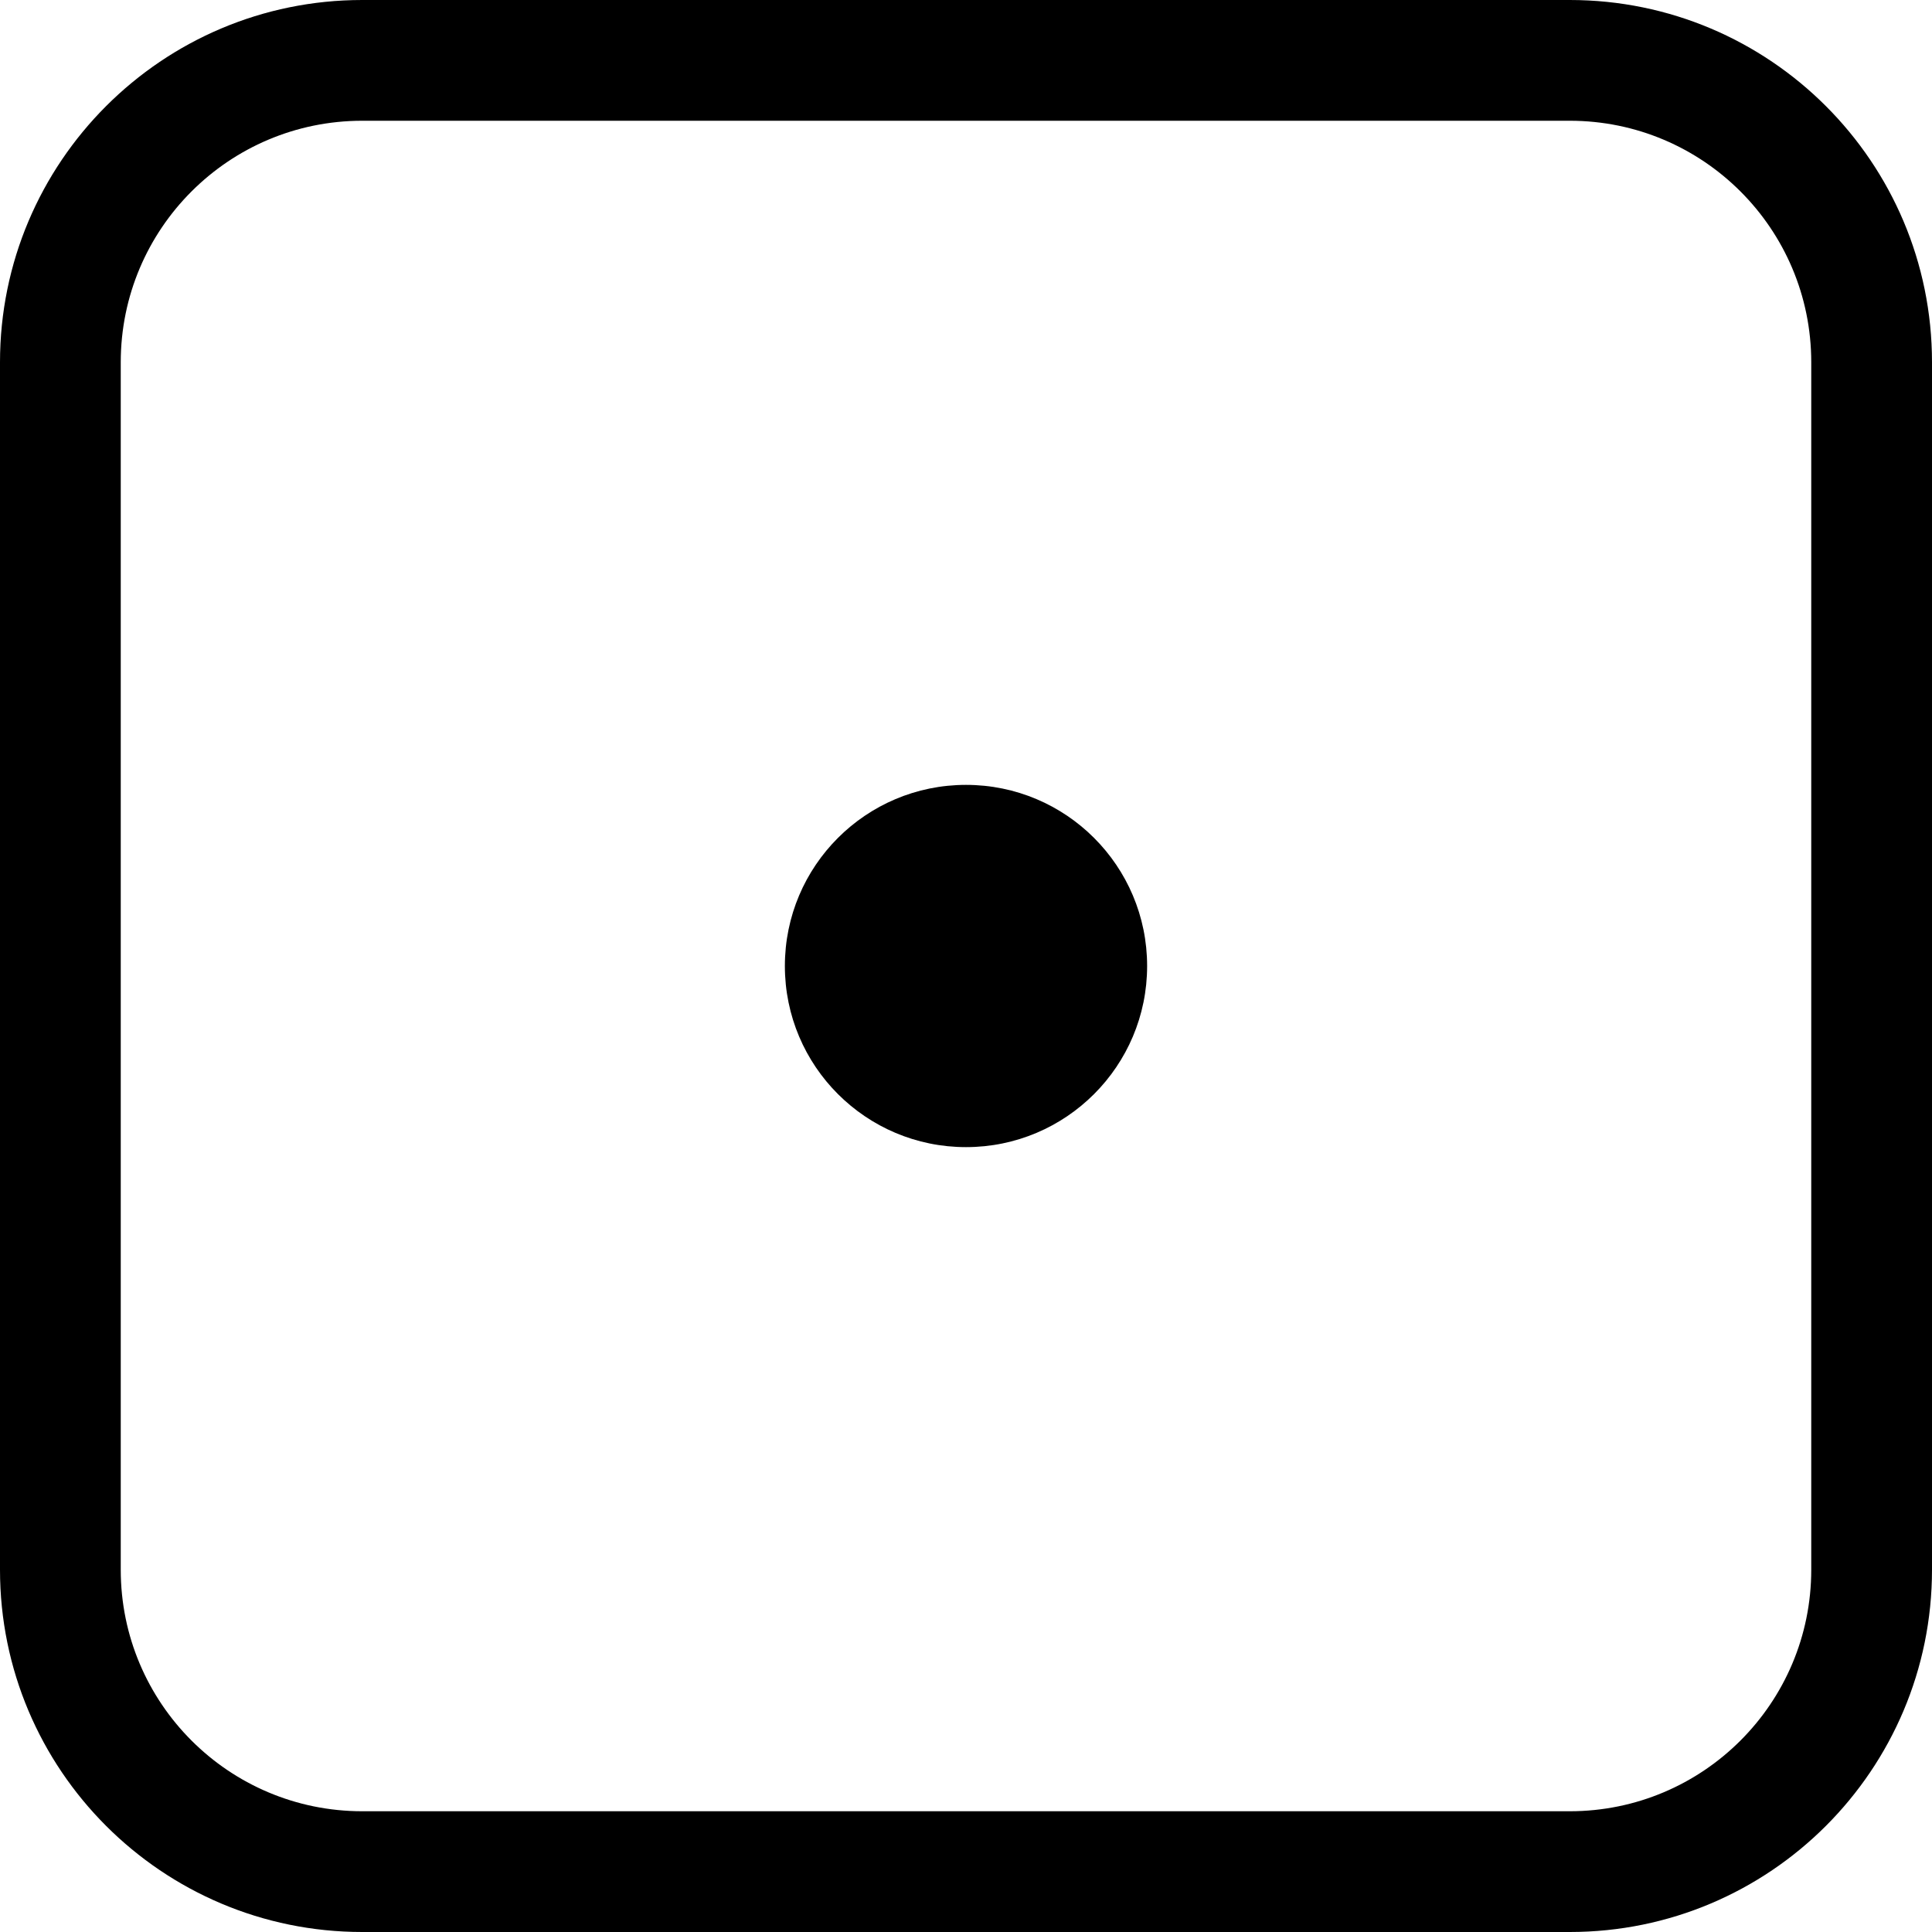
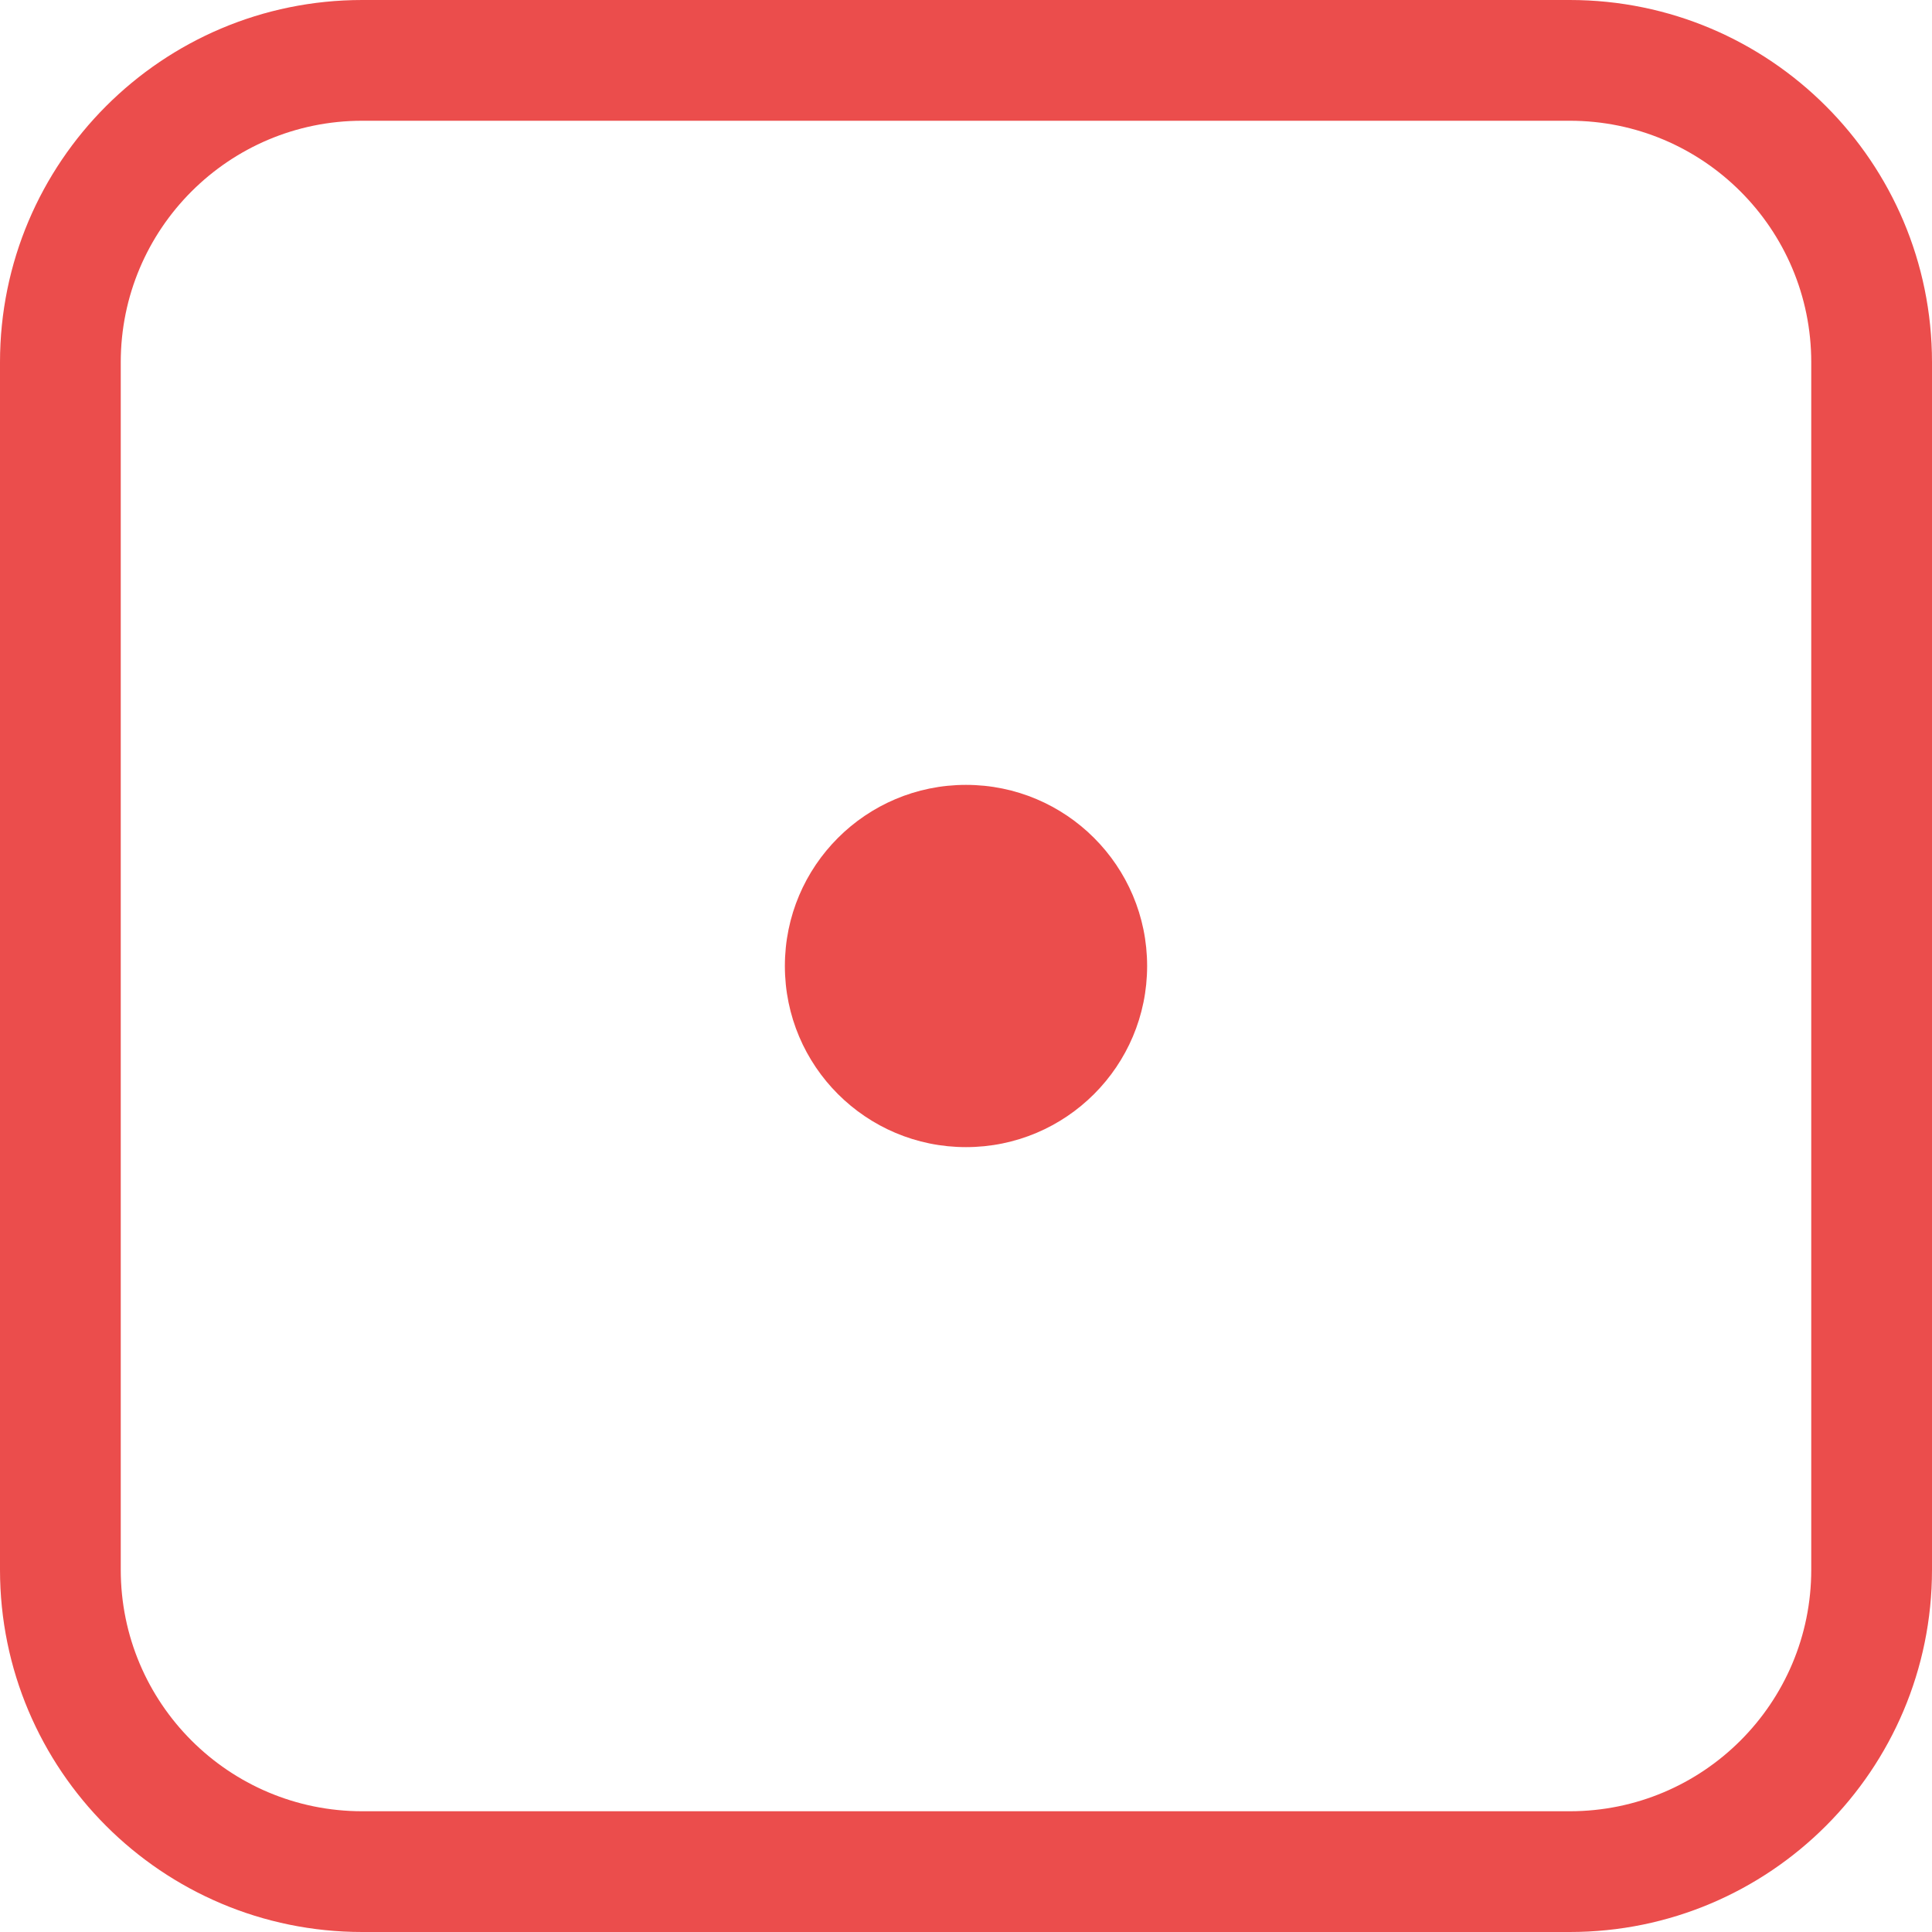
- <svg xmlns="http://www.w3.org/2000/svg" width="16" height="16" fill="currentColor" class="bi bi-dice-1" viewBox="0 0 16 16">
+ <svg xmlns="http://www.w3.org/2000/svg" width="16" height="16" fill="#EB4D4C" class="bi bi-dice-1" viewBox="0 0 16 16">
  <circle cx="8" cy="8" r="1.5" />
  <path d="M13 1a2 2 0 0 1 2 2v10a2 2 0 0 1-2 2H3a2 2 0 0 1-2-2V3a2 2 0 0 1 2-2h10zM3 0a3 3 0 0 0-3 3v10a3 3 0 0 0 3 3h10a3 3 0 0 0 3-3V3a3 3 0 0 0-3-3H3z" />
</svg>
